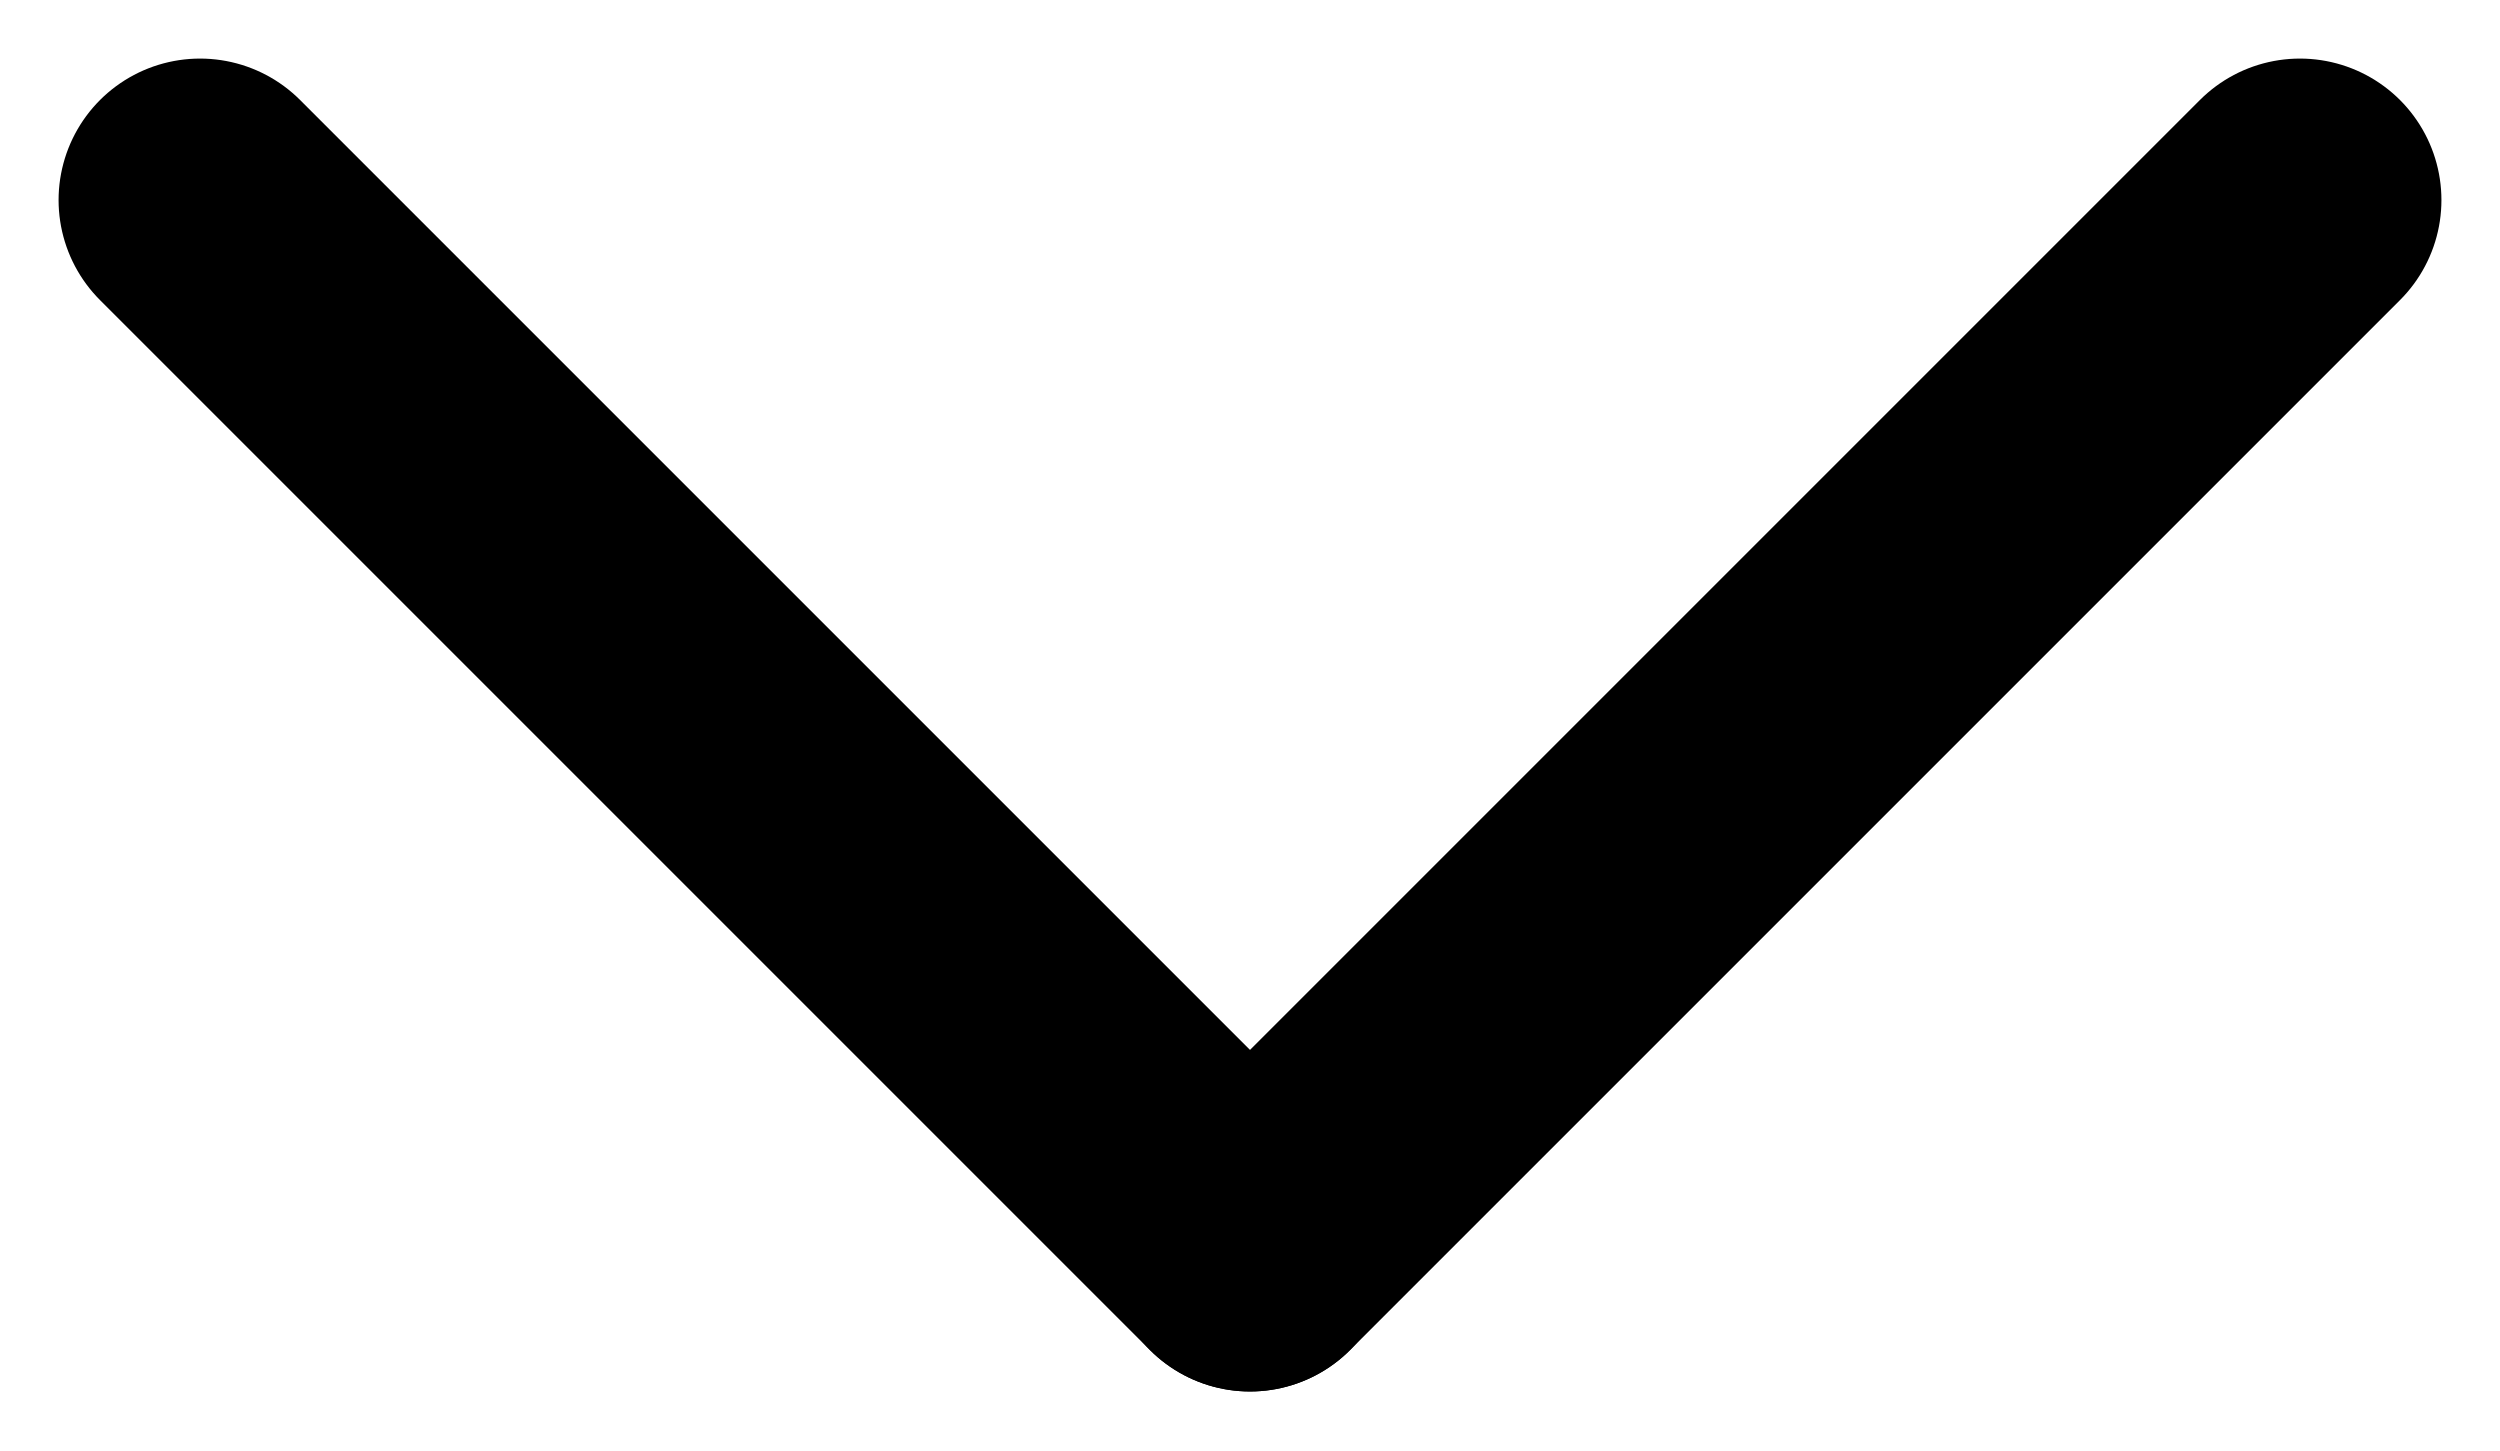
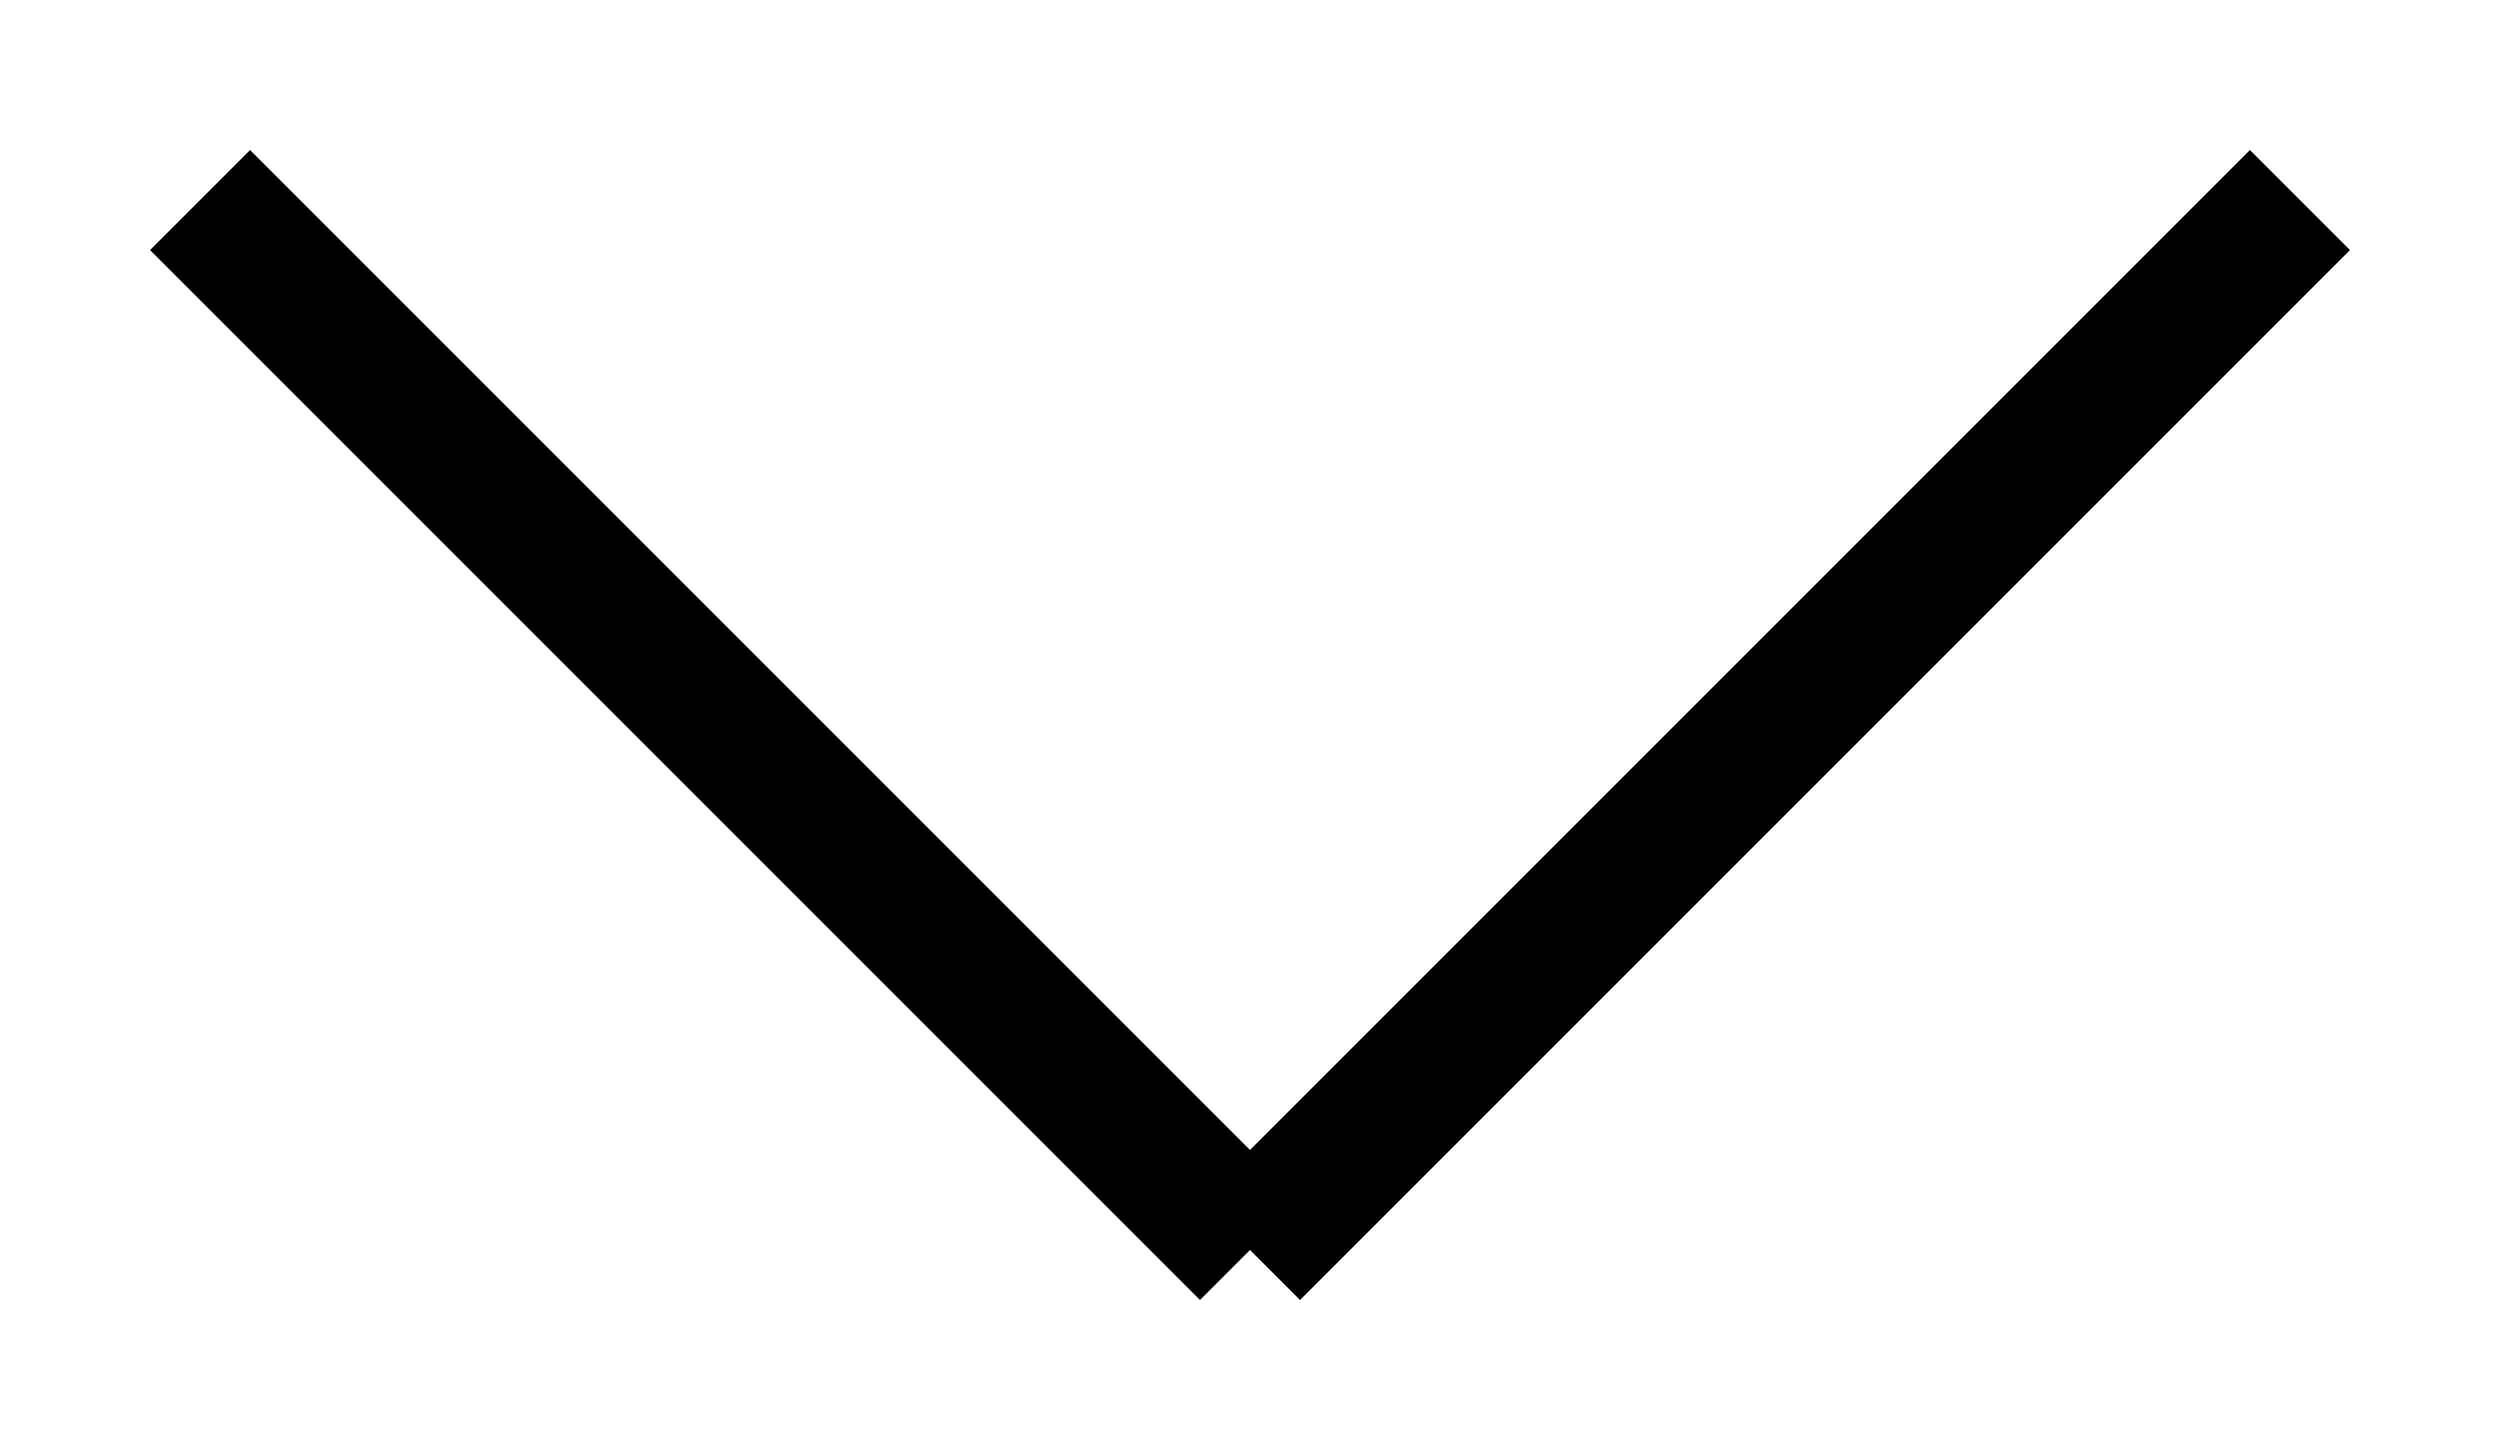
<svg xmlns="http://www.w3.org/2000/svg" width="17.67" height="10.249" viewBox="0 0 17.67 10.249">
  <g id="Group_7" data-name="Group 7" transform="translate(16.256 1.414) rotate(90)">
-     <line id="Line_1" data-name="Line 1" x1="7.421" y2="7.421" transform="translate(0 7.421)" fill="none" stroke="#000" stroke-linecap="round" stroke-width="2" />
-     <line id="Line_2" data-name="Line 2" x2="7.421" y2="7.421" transform="translate(0)" fill="none" stroke="#000" stroke-linecap="round" stroke-width="2" />
+     <line id="Line_1" data-name="Line 1" x1="7.421" y2="7.421" transform="translate(0 7.421)" fill="none" stroke="#000" strokeLinecap="round" strokeWidth="2" />
+     <line id="Line_2" data-name="Line 2" x2="7.421" y2="7.421" transform="translate(0)" fill="none" stroke="#000" strokeLinecap="round" strokeWidth="2" />
  </g>
</svg>
